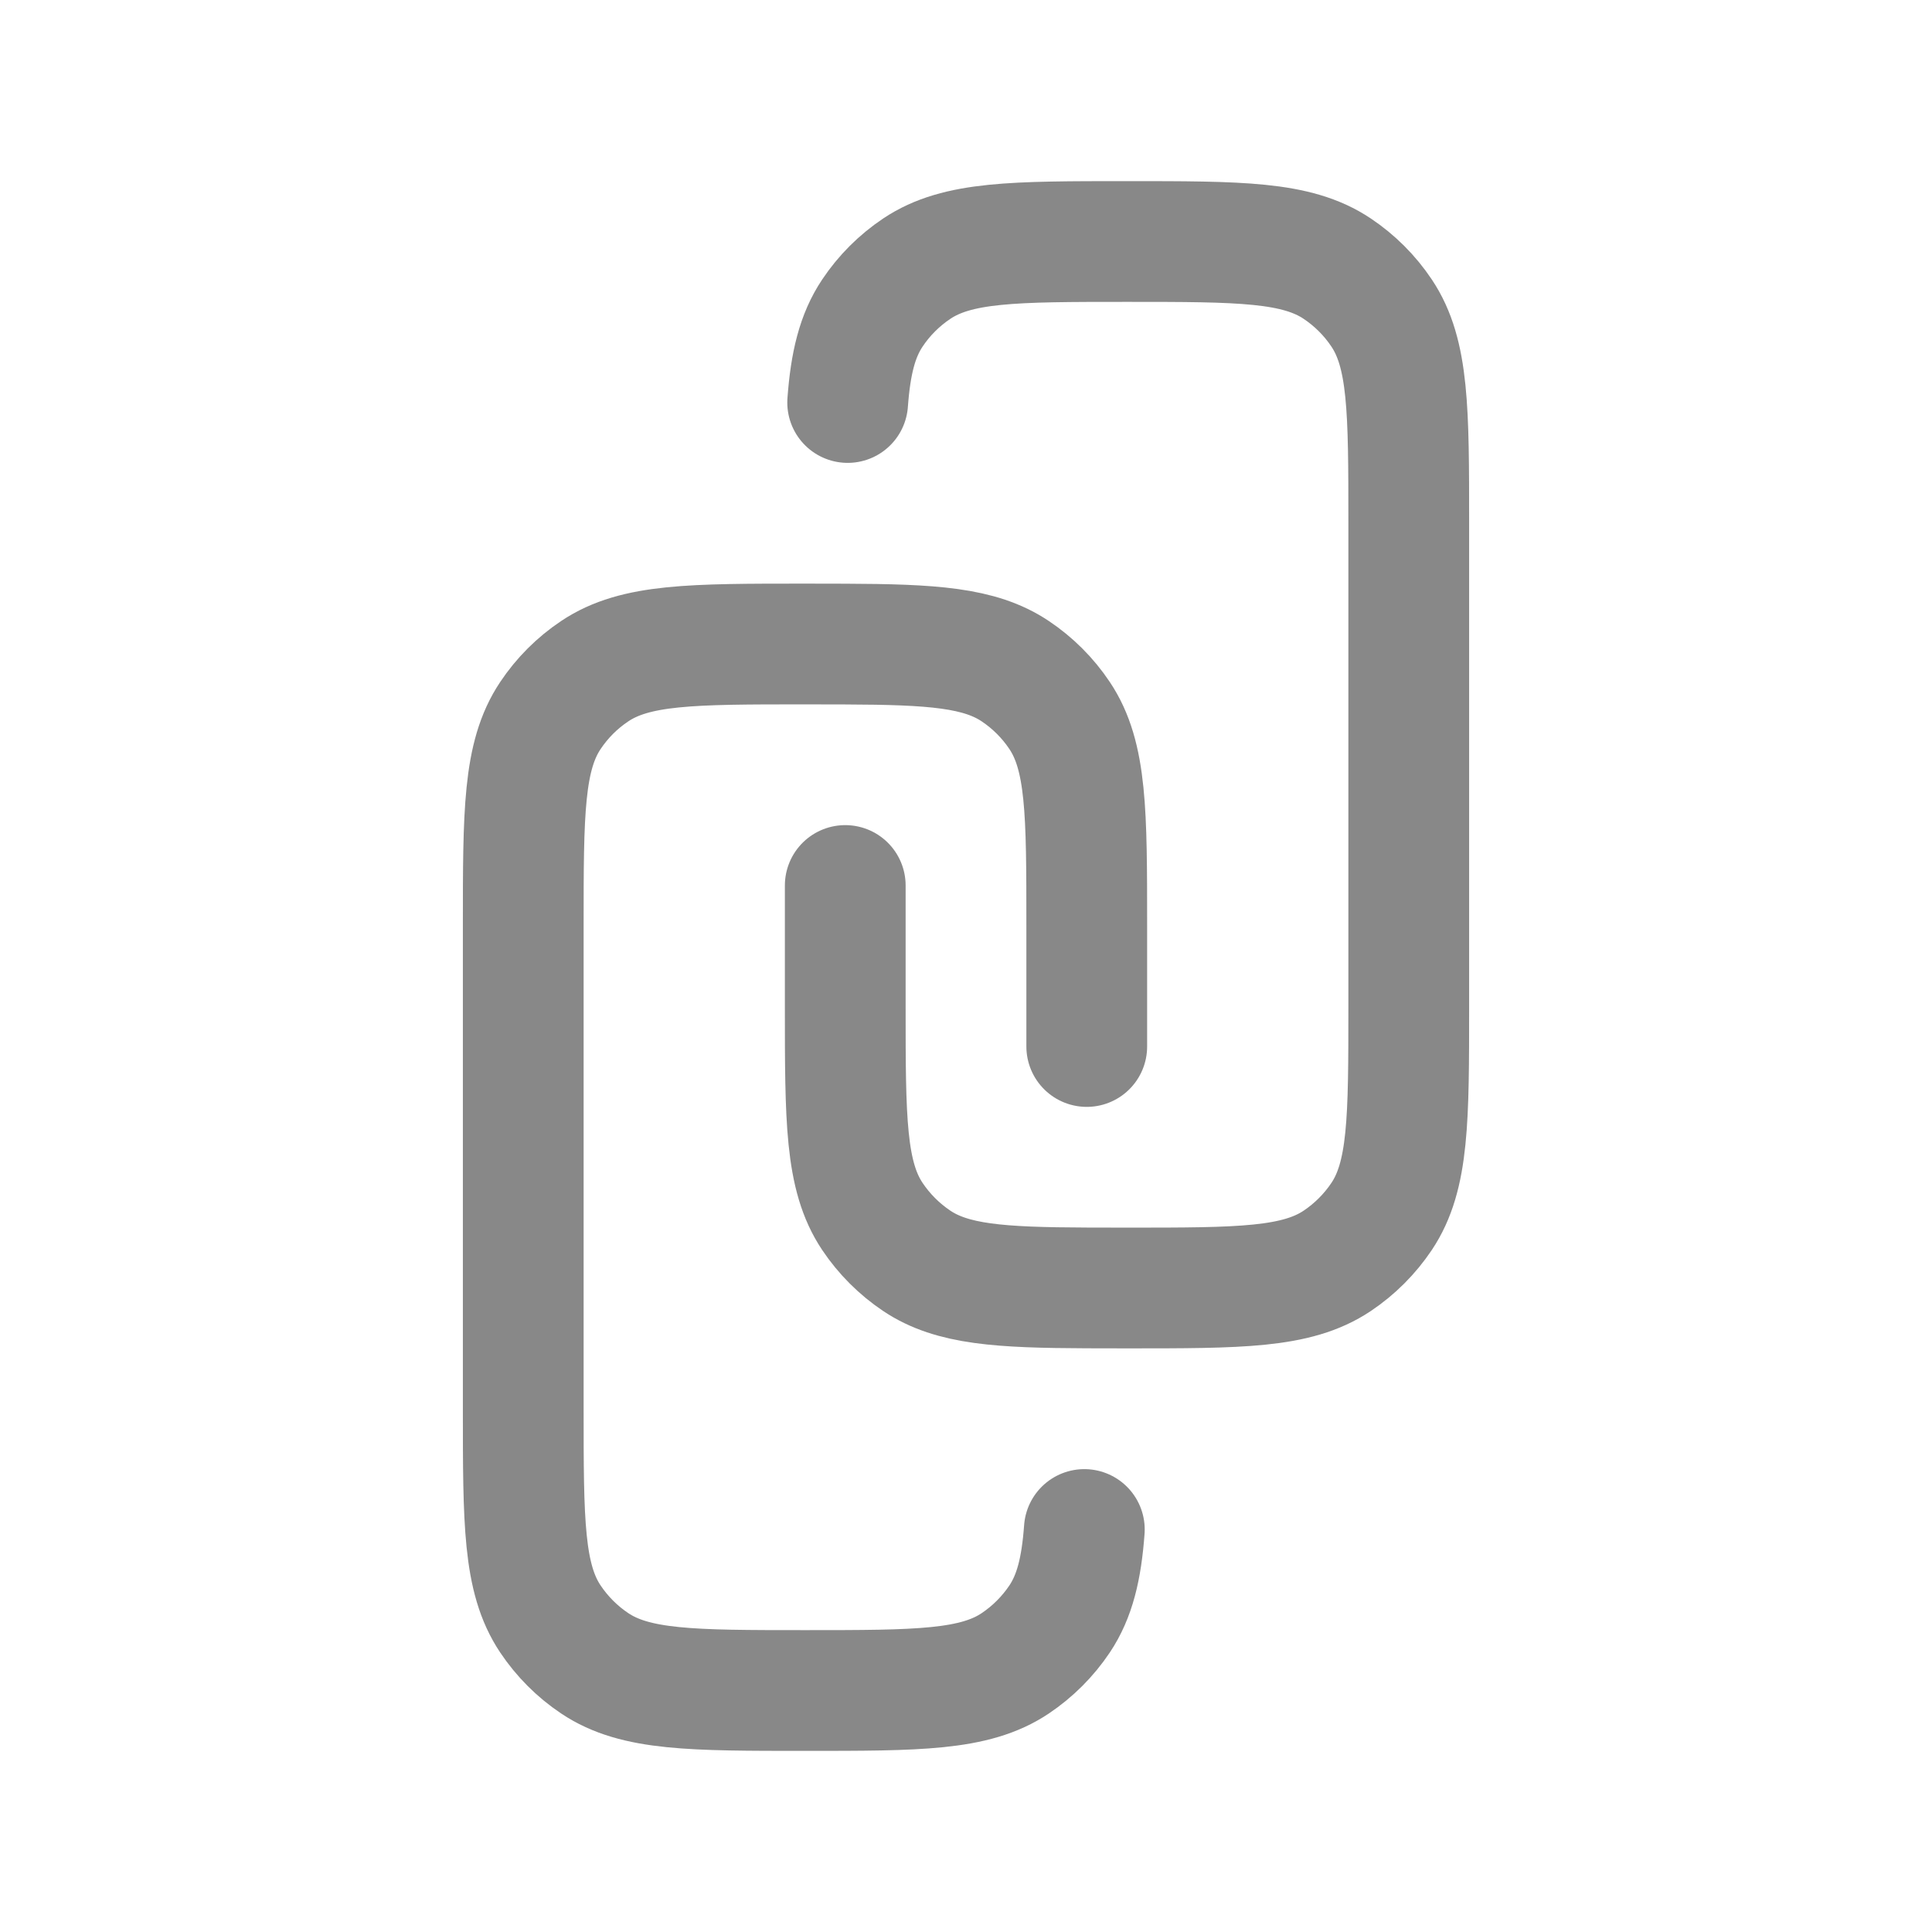
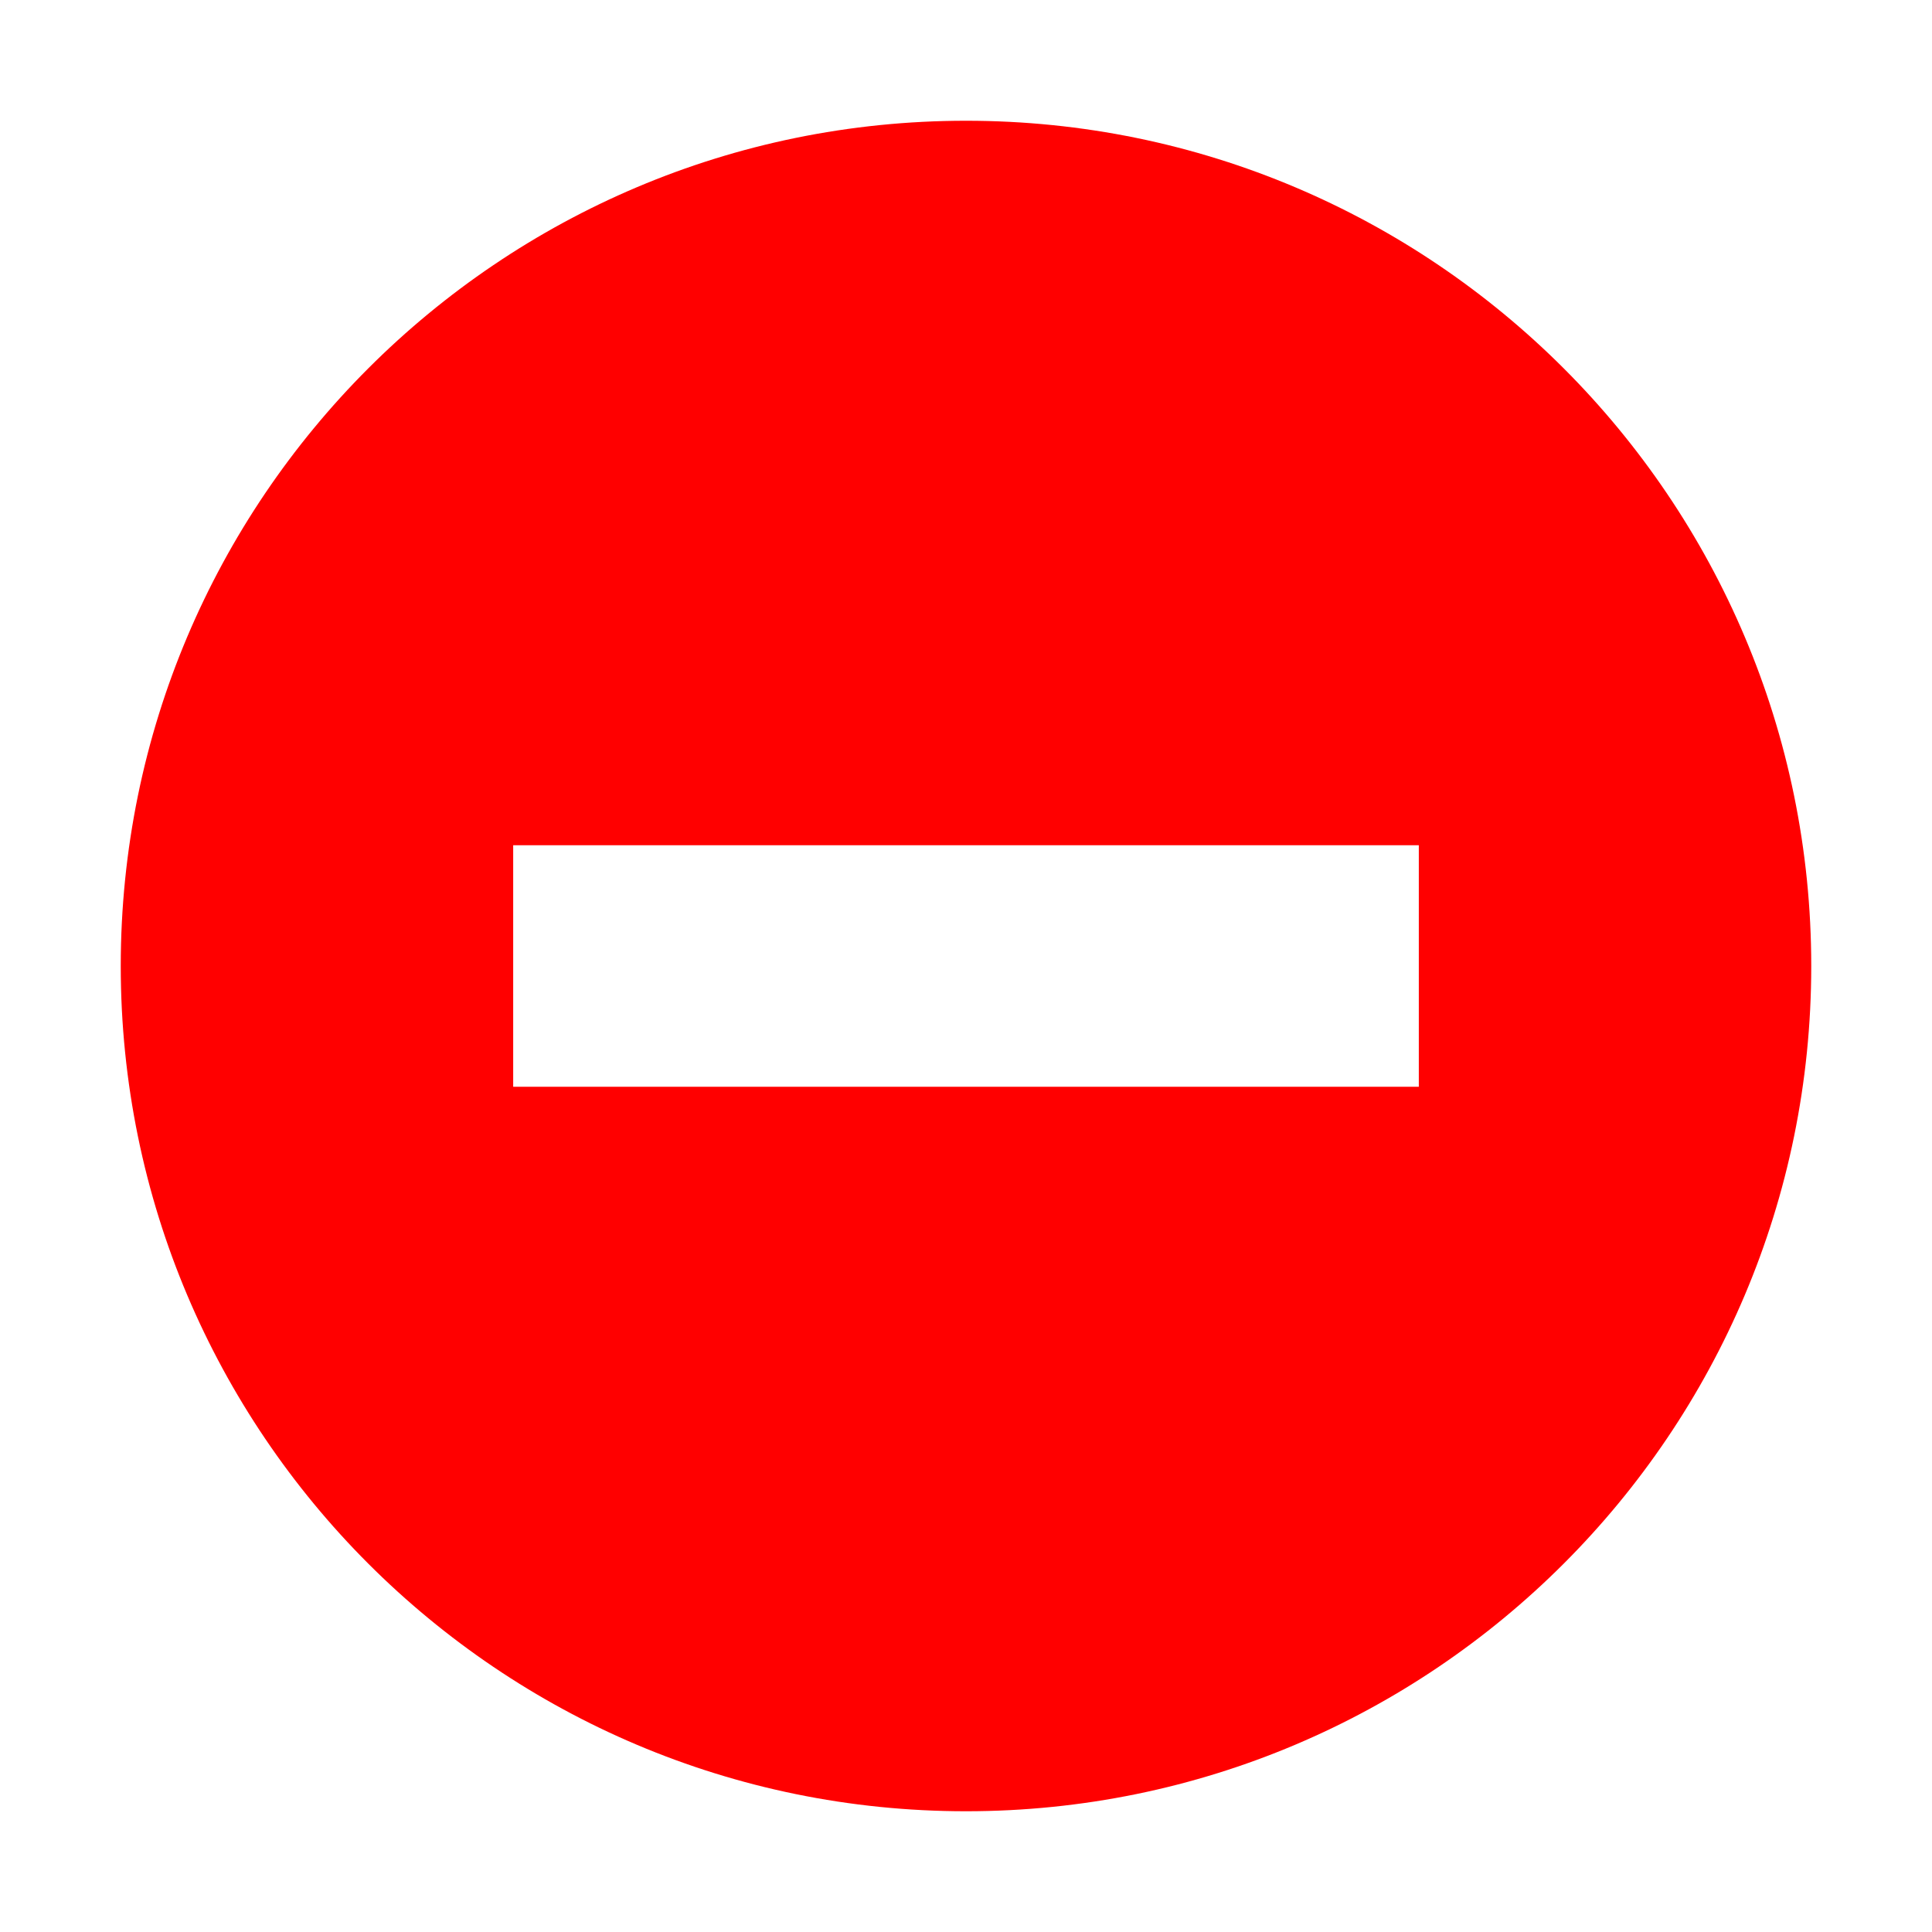
- <svg xmlns="http://www.w3.org/2000/svg" viewBox="0 0 24 24" width="16" height="16" fill="none" stroke="#888888" stroke-width="1.5" stroke-linecap="round">
-   <path d="M13.5 13V11.5C13.5 10.095 13.5 9.393 13.163 8.889C13.017 8.67 12.829 8.483 12.611 8.337C12.171 8.043 11.579 8.005 10.5 8.001C10.344 8 10.178 8 10 8C8.596 8 7.893 8 7.389 8.337C7.17 8.483 6.983 8.67 6.837 8.889C6.5 9.393 6.5 10.095 6.5 11.5V17.5C6.5 18.904 6.5 19.607 6.837 20.111C6.983 20.329 7.17 20.517 7.389 20.663C7.893 21 8.596 21 10 21C11.405 21 12.107 21 12.611 20.663C12.829 20.517 13.017 20.329 13.163 20.111C13.35 19.831 13.434 19.489 13.47 19" />
-   <path d="M10.5 11V12.5C10.5 13.905 10.5 14.607 10.837 15.111C10.983 15.329 11.171 15.517 11.389 15.663C11.829 15.957 12.421 15.995 13.5 15.999C13.656 16 13.822 16 14 16C15.405 16 16.107 16 16.611 15.663C16.829 15.517 17.017 15.329 17.163 15.111C17.5 14.607 17.5 13.905 17.5 12.5V6.5C17.5 5.096 17.5 4.393 17.163 3.889C17.017 3.67 16.829 3.483 16.611 3.337C16.107 3 15.405 3 14 3C12.595 3 11.893 3 11.389 3.337C11.171 3.483 10.983 3.67 10.837 3.889C10.65 4.169 10.566 4.511 10.53 5" />
+ <svg xmlns="http://www.w3.org/2000/svg" height="32" viewBox="0 0 32 32" width="32">
+   <path d="m16 2a14 14 0 0 0 -14 14 14 14 0 0 0 14 14 14 14 0 0 0 14-14 14 14 0 0 0 -14-14zm-7.5 12h15v4h-15z" fill="#f00" stroke-width="1.273" />
</svg>
